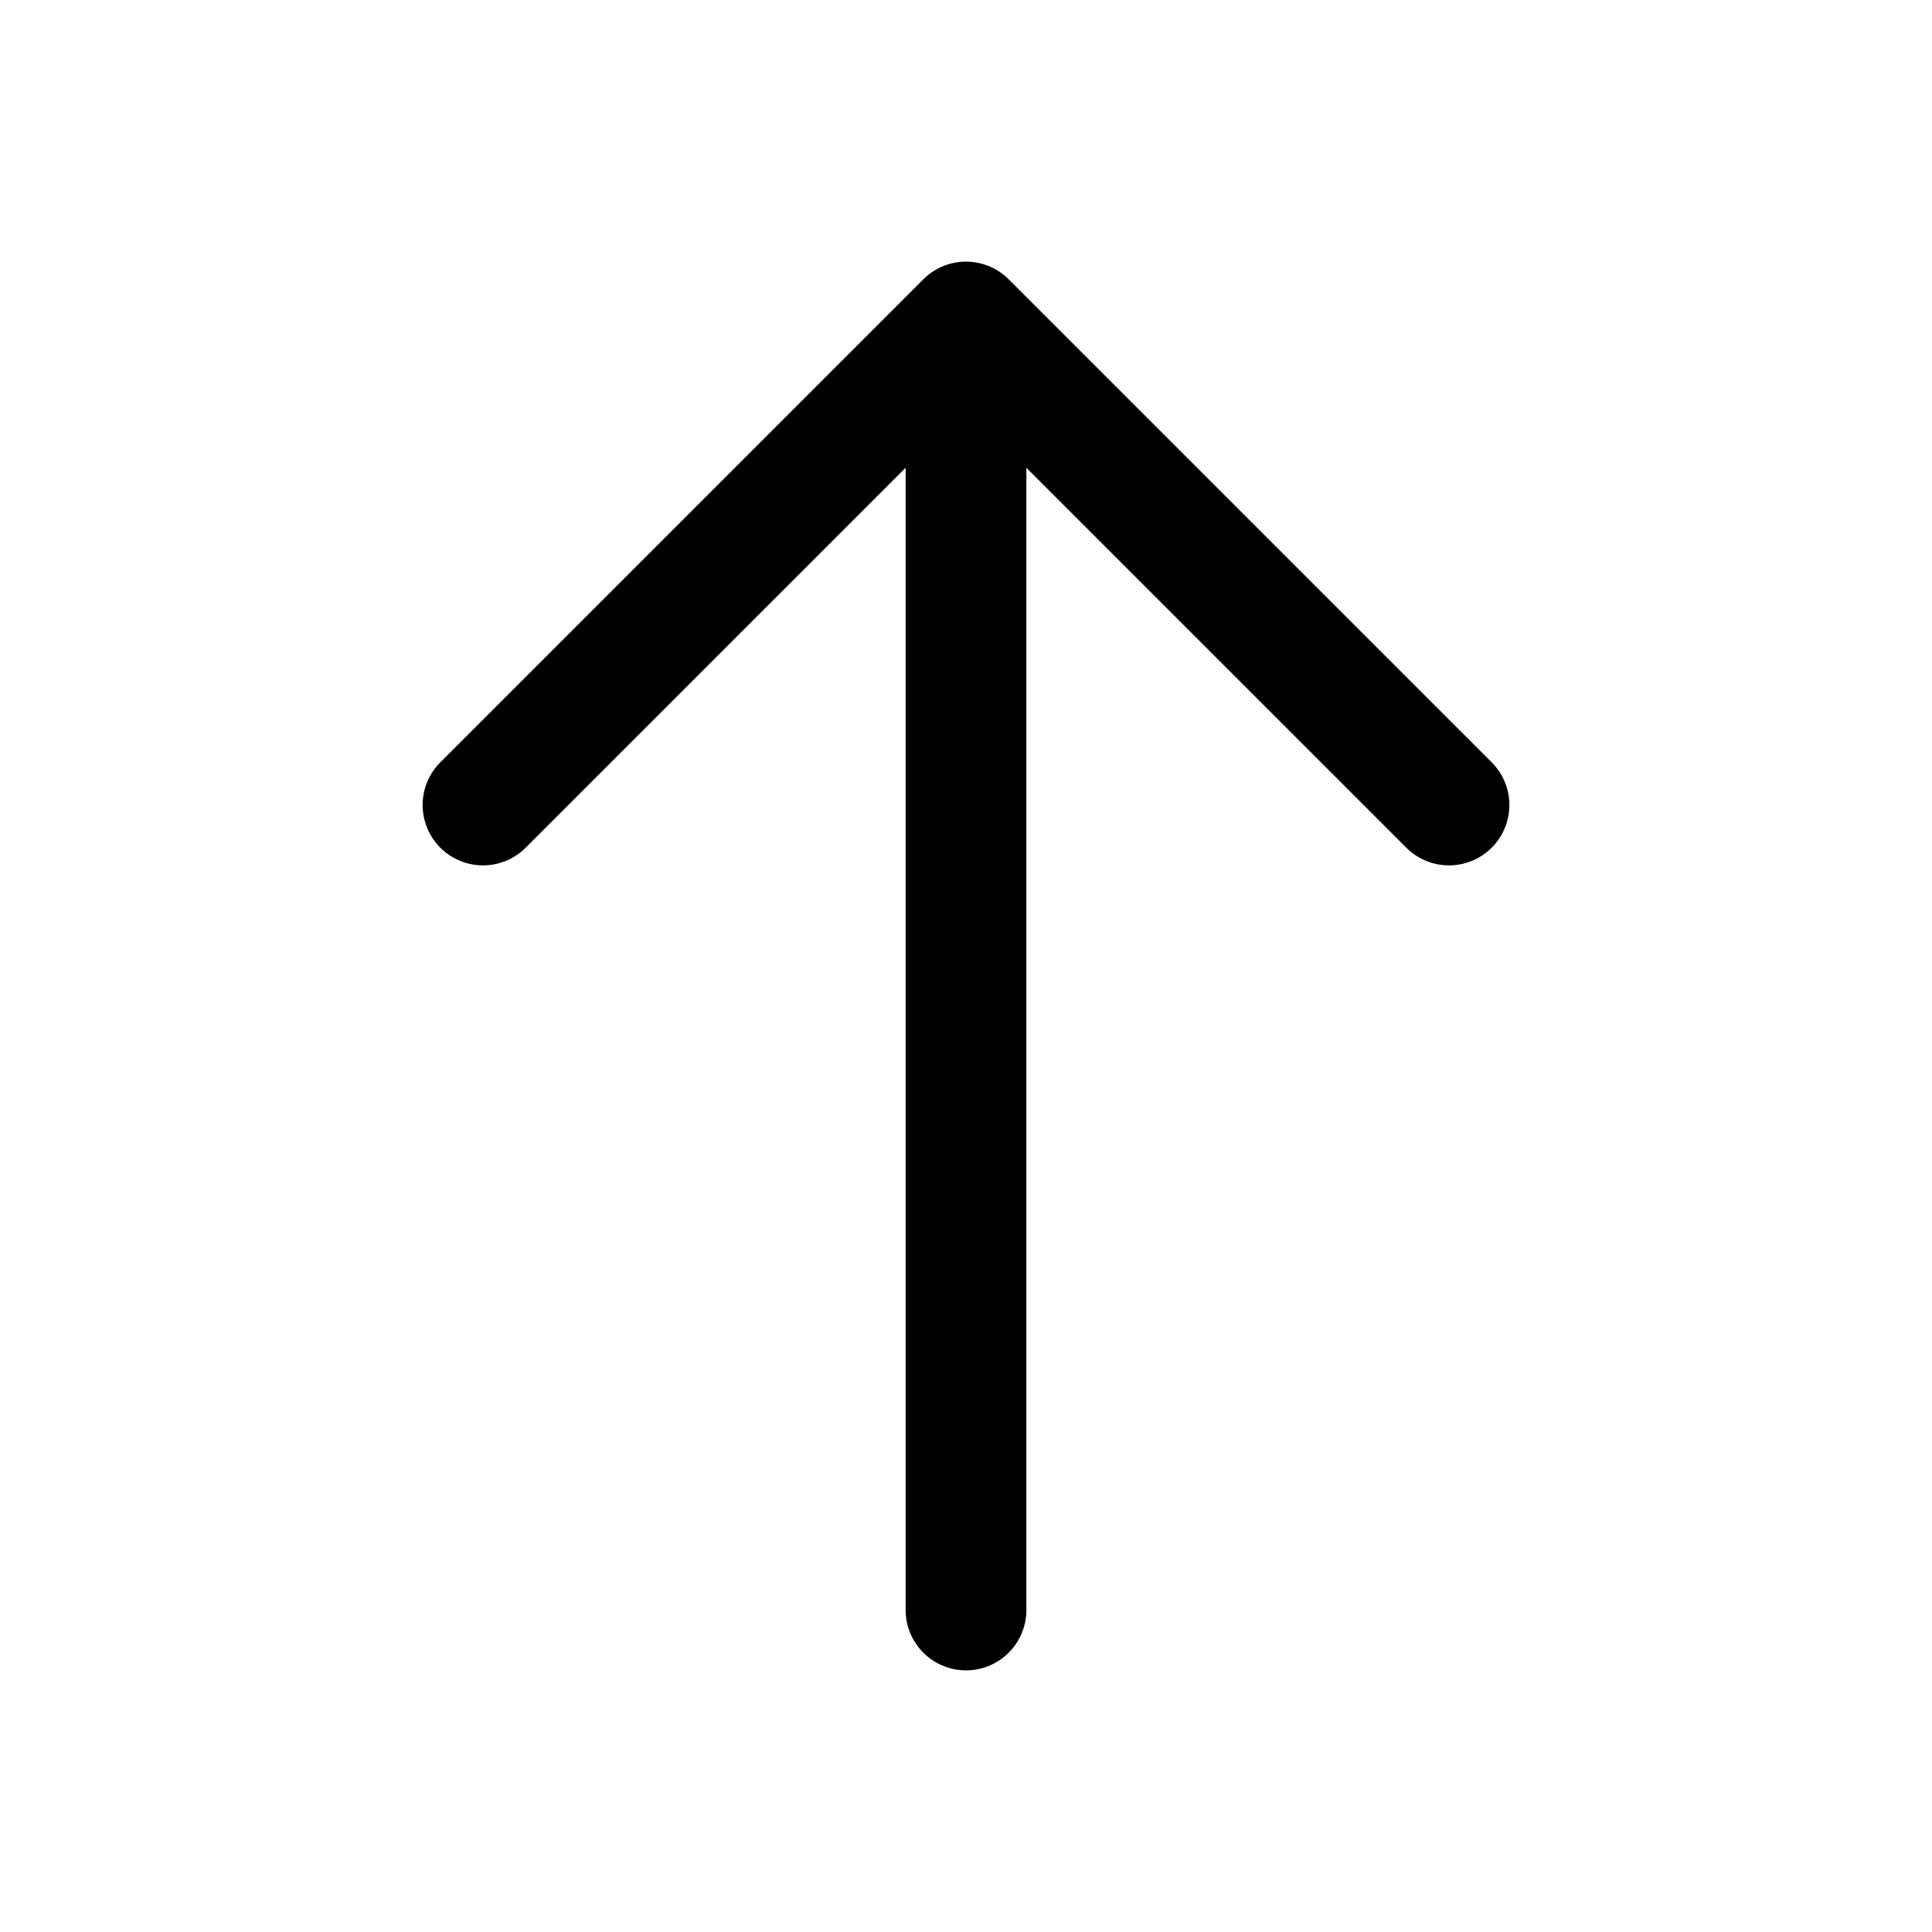
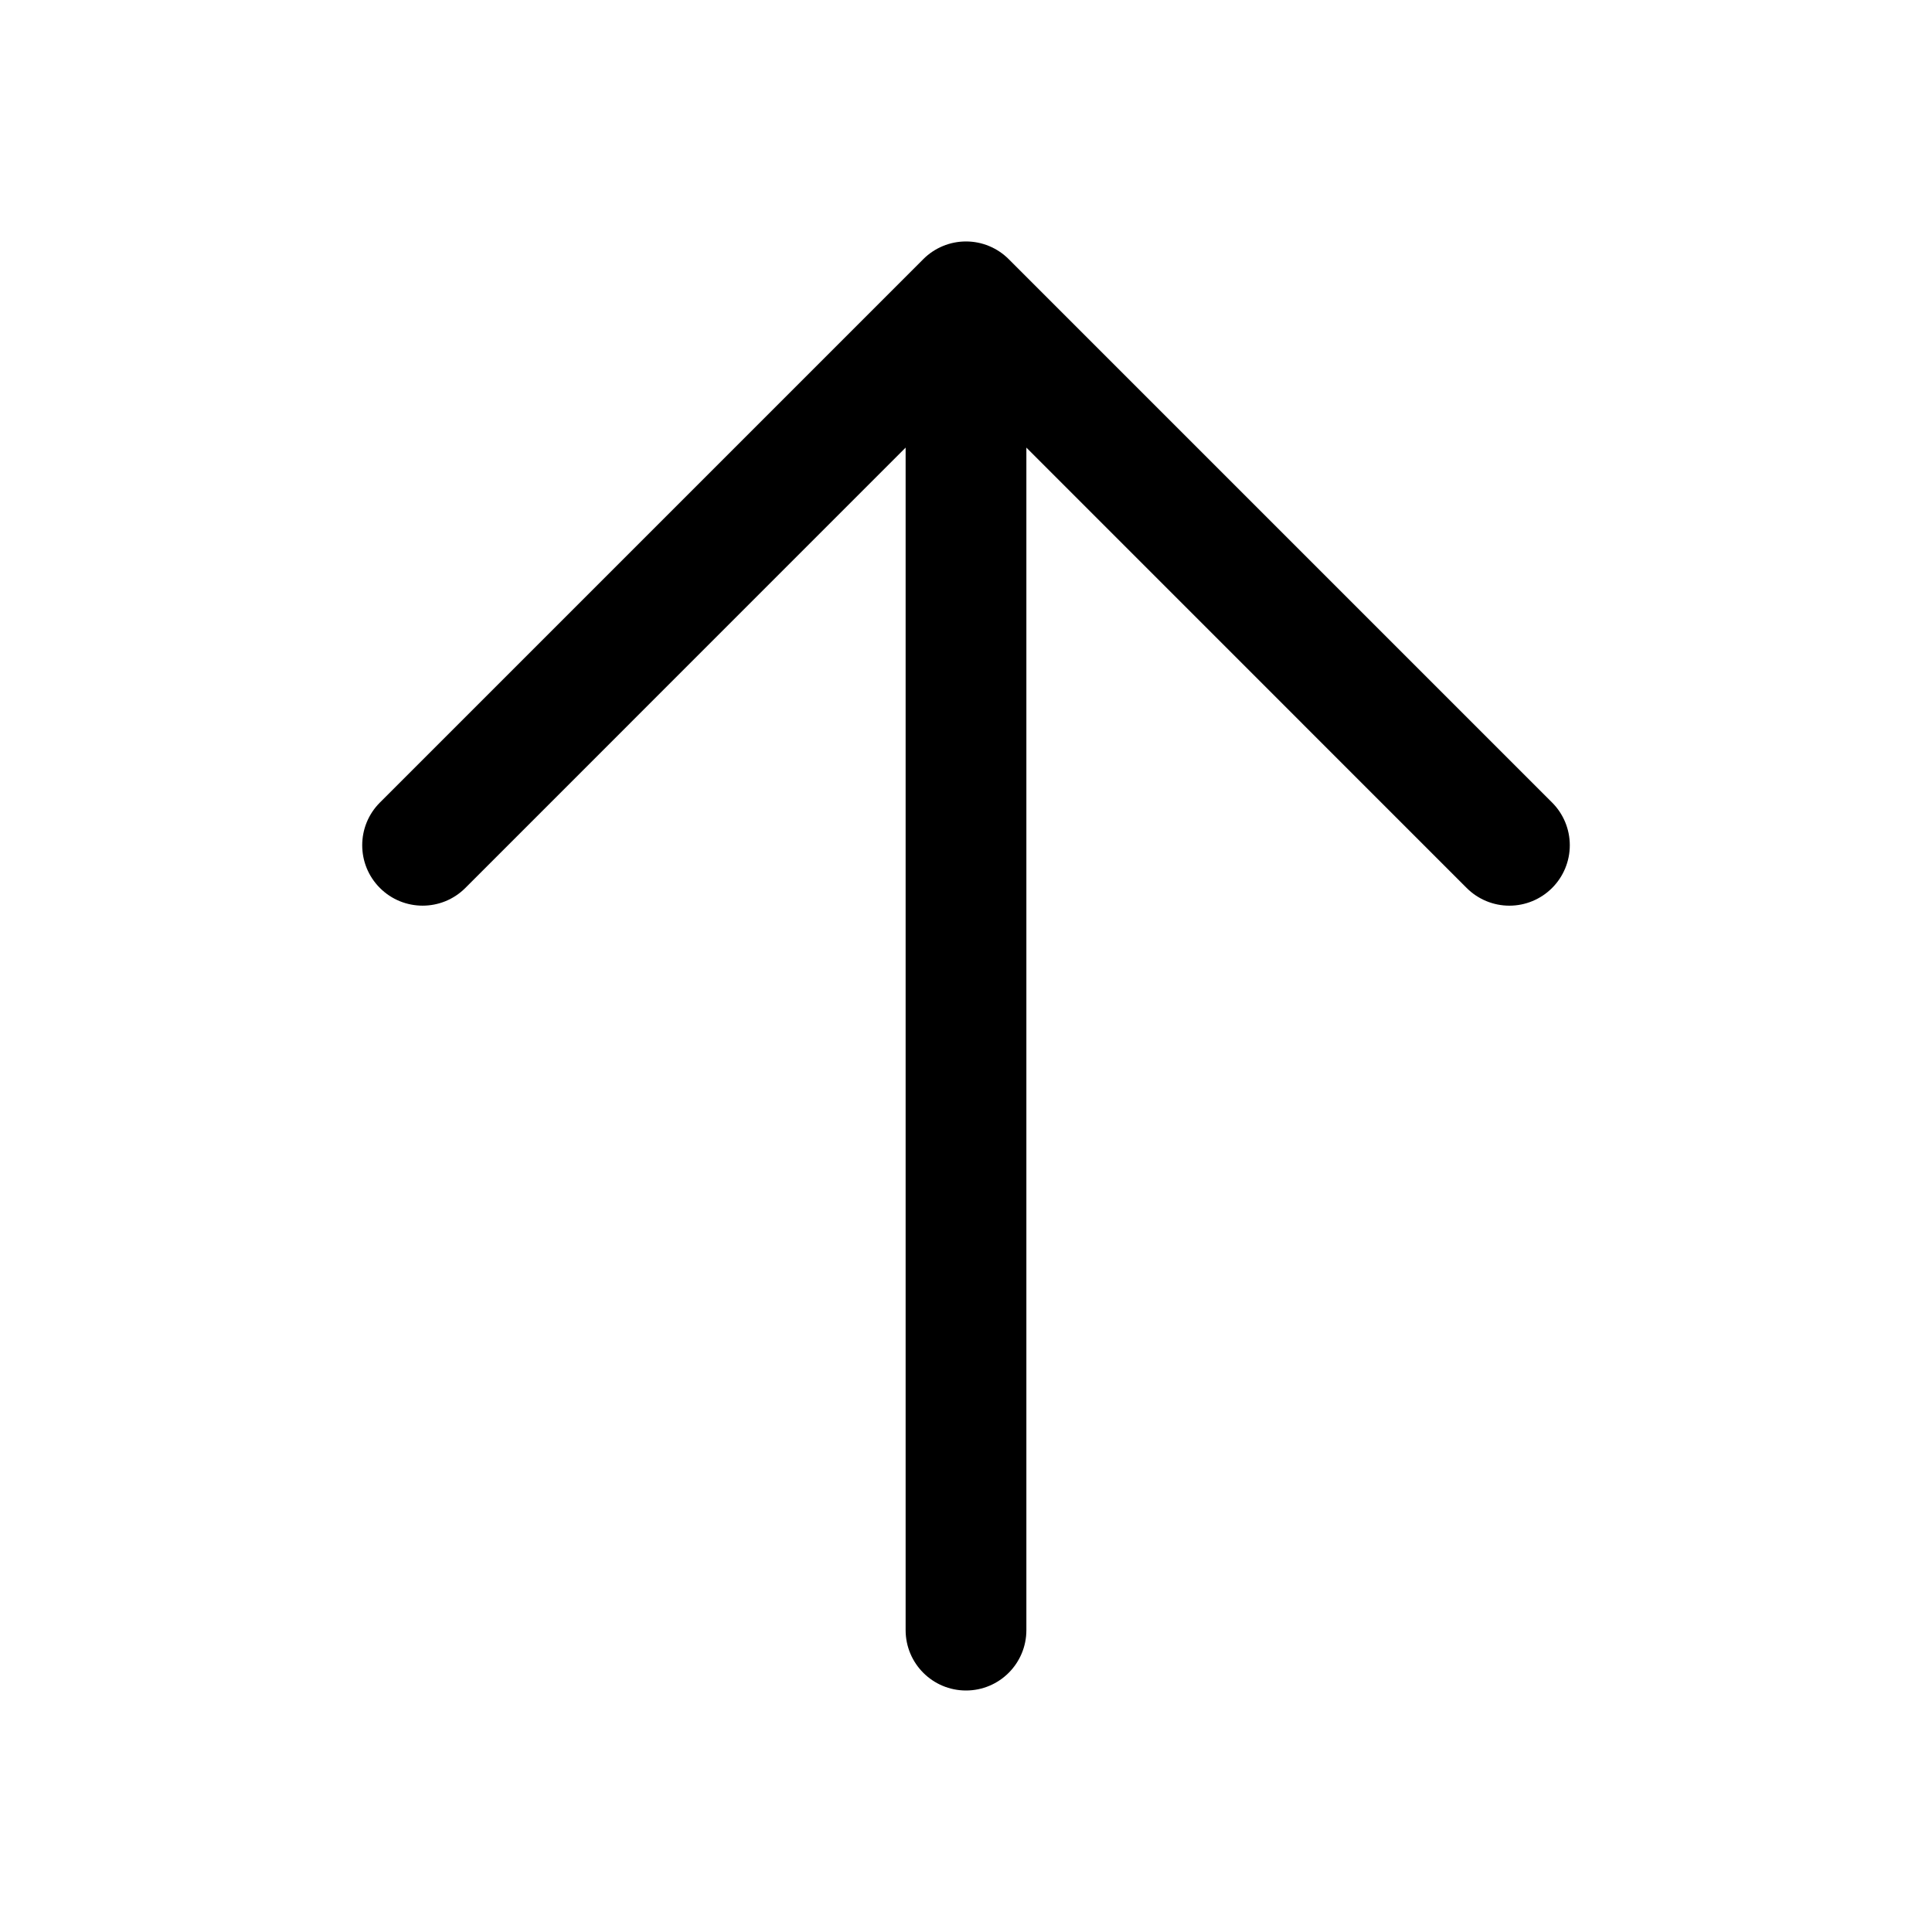
- <svg xmlns="http://www.w3.org/2000/svg" width="1em" height="1em" viewBox="0 0 24 24">
-   <path fill="none" stroke="currentColor" stroke-linecap="round" stroke-linejoin="round" stroke-width="1.5" d="M12 20V4m0 0l6 6m-6-6l-6 6" />
+ <svg xmlns="http://www.w3.org/2000/svg" viewBox="0 0 256 256" fill="currentColor">
+   <path d="M205.66,117.66a8,8,0,0,1-11.32,0L136,59.31V216a8,8,0,0,1-16,0V59.31L61.66,117.66a8,8,0,0,1-11.32-11.32l72-72a8,8,0,0,1,11.32,0l72,72A8,8,0,0,1,205.66,117.66Z" />
</svg>
